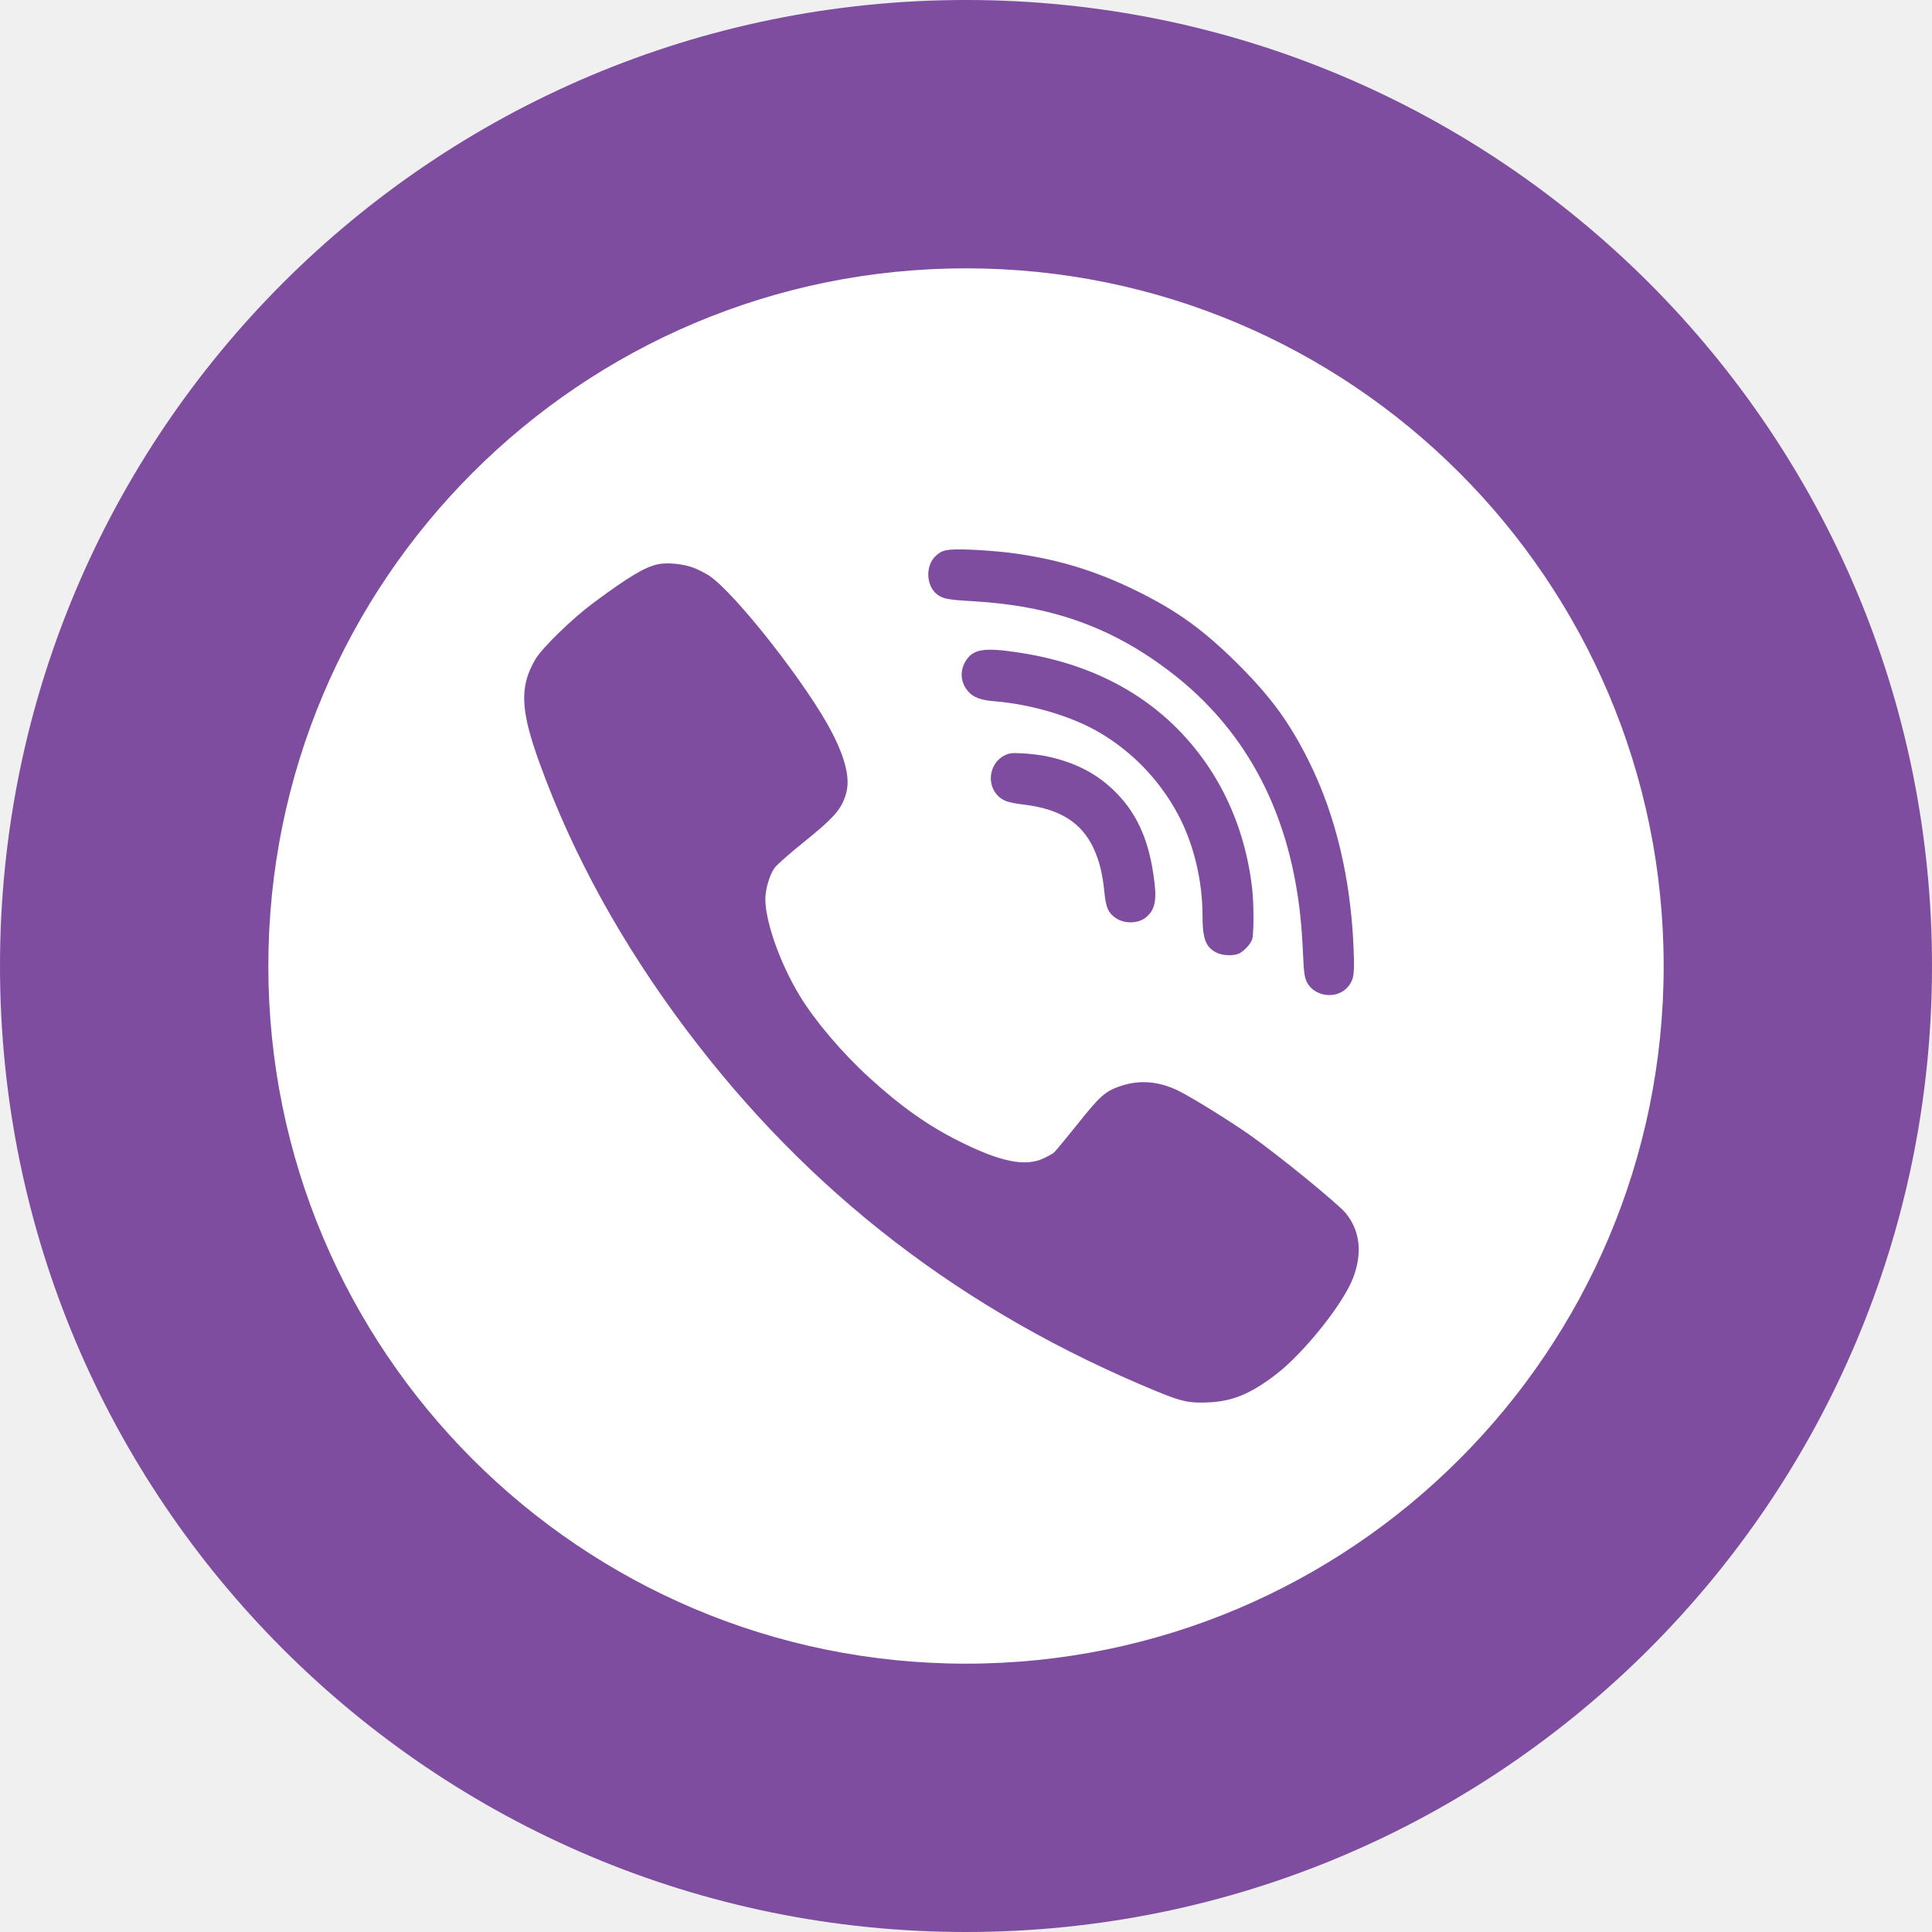
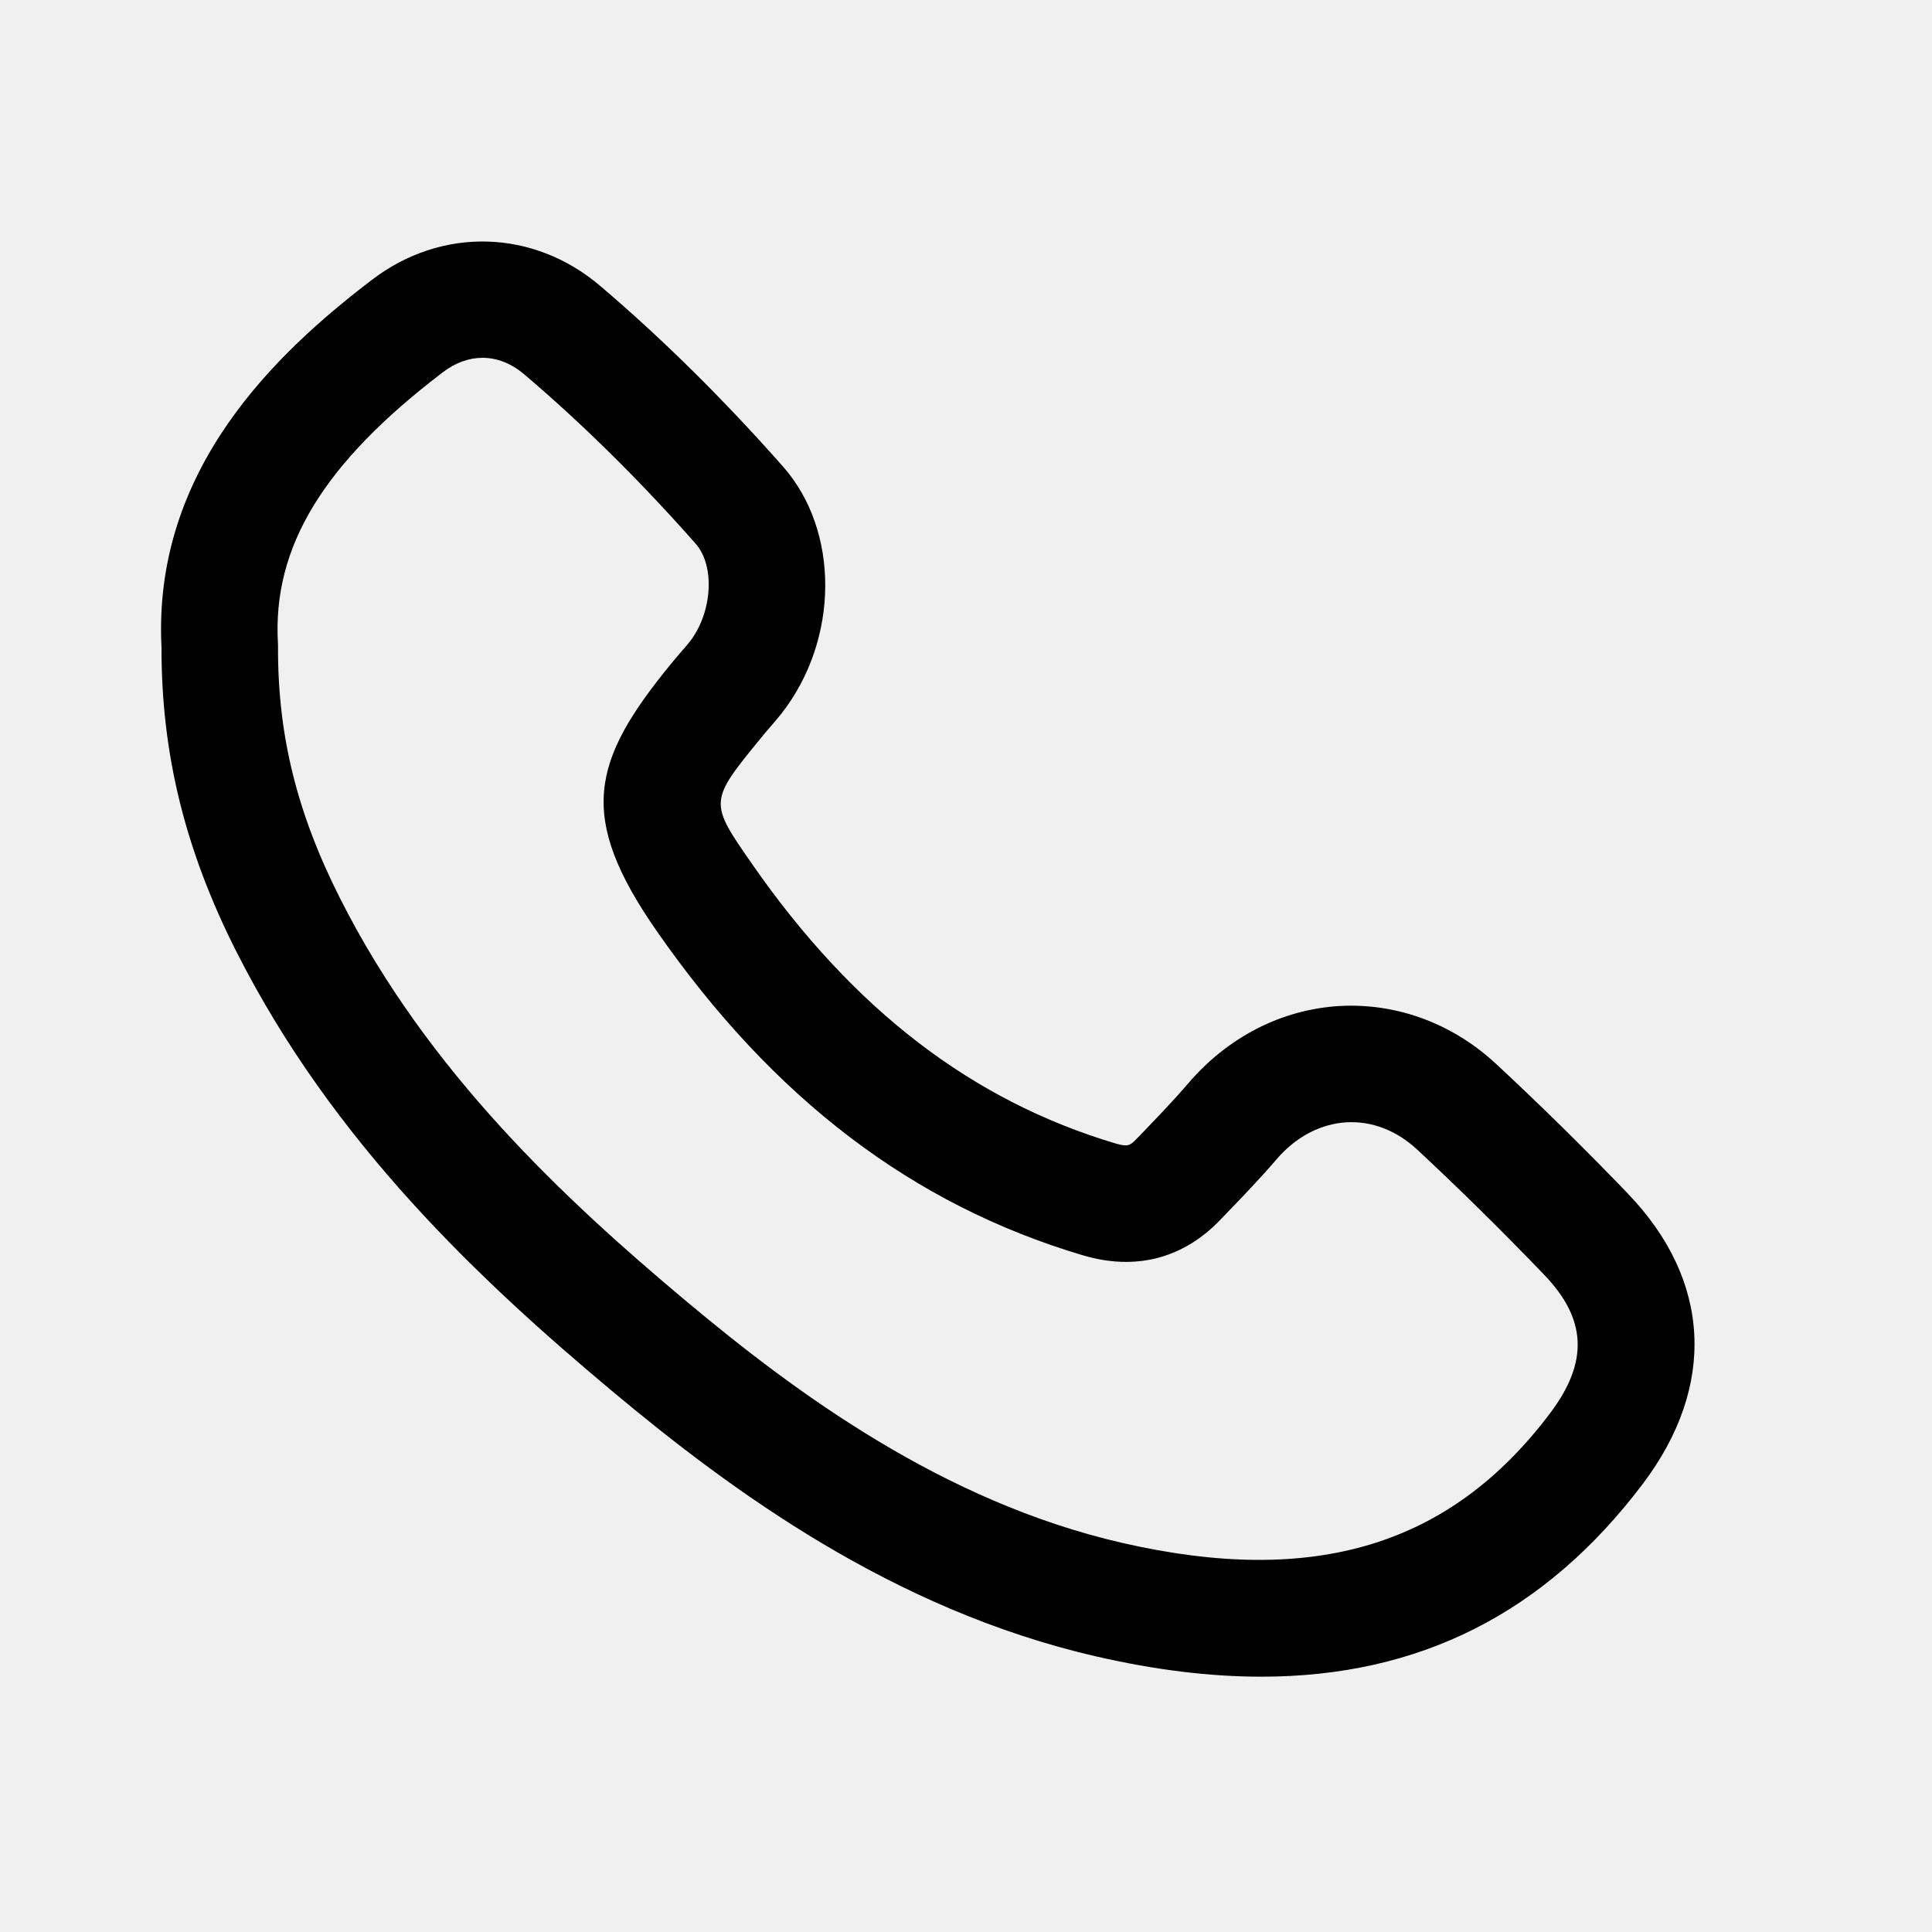
- <svg xmlns="http://www.w3.org/2000/svg" height="32" viewBox="0 0 72 72" width="32">
-   <g fill="none" fill-rule="evenodd">
-     <path d="M36,72 L36,72 C55.882,72 72,55.882 72,36 L72,36 C72,16.118 55.882,-3.65231026e-15 36,0 L36,0 C16.118,3.65231026e-15 -2.4348735e-15,16.118 0,36 L0,36 C2.4348735e-15,55.882 16.118,72 36,72 Z" fill="#7F4DA0" />
-     <path d="M36,62 C50.359,62 62,50.359 62,36 C62,21.641 50.359,10 36,10 C21.641,10 10,21.641 10,36 C10,50.359 21.641,62 36,62 Z M37.557,51.409 C39.325,51.189 40.754,50.763 42.321,49.998 C43.863,49.244 44.85,48.53 46.155,47.232 C47.378,46.006 48.057,45.077 48.776,43.635 C49.778,41.624 50.349,39.232 50.446,36.6 C50.482,35.702 50.457,35.502 50.251,35.245 C49.86,34.748 49.002,34.83 48.709,35.389 C48.617,35.574 48.591,35.733 48.56,36.451 C48.509,37.554 48.432,38.268 48.278,39.12 C47.671,42.46 46.068,45.128 43.508,47.042 C41.376,48.643 39.171,49.423 36.283,49.593 C35.306,49.649 35.137,49.685 34.916,49.854 C34.504,50.178 34.484,50.937 34.88,51.291 C35.121,51.512 35.291,51.543 36.128,51.517 C36.565,51.502 37.208,51.45 37.557,51.409 L37.557,51.409 Z M25.809,50.855 C25.989,50.793 26.266,50.65 26.426,50.547 C27.402,49.901 30.121,46.427 31.01,44.692 C31.519,43.702 31.688,42.968 31.529,42.424 C31.364,41.839 31.092,41.531 29.874,40.551 C29.386,40.156 28.928,39.751 28.857,39.643 C28.672,39.376 28.522,38.853 28.522,38.483 C28.528,37.626 29.083,36.071 29.812,34.876 C30.378,33.947 31.39,32.757 32.392,31.843 C33.569,30.766 34.607,30.032 35.779,29.452 C37.285,28.703 38.205,28.513 38.878,28.826 C39.048,28.903 39.227,29.006 39.284,29.052 C39.335,29.098 39.731,29.58 40.163,30.114 C40.995,31.161 41.185,31.33 41.756,31.525 C42.481,31.771 43.221,31.705 43.966,31.325 C44.531,31.032 45.764,30.268 46.561,29.714 C47.609,28.98 49.85,27.153 50.153,26.789 C50.688,26.132 50.78,25.29 50.421,24.362 C50.04,23.381 48.56,21.544 47.527,20.759 C46.592,20.051 45.929,19.779 45.055,19.738 C44.336,19.702 44.038,19.764 43.118,20.144 C35.902,23.115 30.141,27.548 25.567,33.639 C23.178,36.821 21.358,40.12 20.115,43.543 C19.39,45.539 19.354,46.406 19.95,47.427 C20.207,47.858 21.302,48.926 22.099,49.521 C23.424,50.506 24.036,50.87 24.524,50.973 C24.858,51.045 25.439,50.988 25.809,50.855 L25.809,50.855 Z M37.912,47.689 C41.031,47.232 43.447,45.785 45.03,43.435 C45.919,42.111 46.474,40.556 46.664,38.889 C46.731,38.278 46.731,37.164 46.659,36.98 C46.592,36.805 46.376,36.569 46.191,36.472 C45.991,36.369 45.564,36.379 45.328,36.502 C44.932,36.703 44.814,37.021 44.814,37.883 C44.814,39.212 44.469,40.613 43.873,41.701 C43.195,42.942 42.208,43.969 41.006,44.682 C39.973,45.298 38.446,45.754 37.054,45.867 C36.55,45.908 36.272,46.011 36.082,46.232 C35.789,46.565 35.758,47.017 36.005,47.391 C36.272,47.807 36.684,47.874 37.912,47.689 L37.912,47.689 Z M39.006,43.815 C40.019,43.599 40.795,43.214 41.458,42.593 C42.311,41.788 42.779,40.813 42.984,39.412 C43.123,38.499 43.066,38.139 42.743,37.842 C42.439,37.565 41.879,37.554 41.54,37.816 C41.293,38.001 41.216,38.196 41.16,38.724 C41.093,39.427 40.97,39.92 40.759,40.377 C40.307,41.347 39.51,41.849 38.164,42.014 C37.531,42.091 37.341,42.162 37.136,42.404 C36.761,42.85 36.904,43.574 37.424,43.84 C37.619,43.938 37.701,43.948 38.133,43.923 C38.4,43.907 38.796,43.861 39.006,43.815 L39.006,43.815 Z" fill="#FFF" transform="matrix(1 0 0 -1 0 72)" />
-   </g>
+ <svg xmlns="http://www.w3.org/2000/svg" width="20" height="20" viewBox="0 0 20 20" fill="none">
+   <path d="M13.057 17.357C12.523 17.357 11.954 17.287 11.347 17.147C9.239 16.663 7.565 15.427 6.342 14.405C4.978 13.264 3.447 11.83 2.446 9.849C1.916 8.801 1.67 7.802 1.672 6.705C1.577 4.855 2.868 3.646 3.85 2.897C4.57 2.346 5.519 2.371 6.21 2.957C6.854 3.504 7.491 4.134 8.105 4.829C8.694 5.496 8.688 6.618 8.092 7.384C8.048 7.439 8.002 7.493 7.956 7.546C7.931 7.575 7.905 7.604 7.881 7.635C7.337 8.3 7.337 8.3 7.791 8.952C8.835 10.452 10.065 11.396 11.551 11.838C11.676 11.875 11.701 11.856 11.762 11.793L11.832 11.721C11.997 11.549 12.153 11.387 12.298 11.218C12.71 10.735 13.268 10.449 13.869 10.414C14.458 10.382 15.035 10.593 15.489 11.015C15.938 11.432 16.397 11.883 16.853 12.357V12.358C17.714 13.254 17.77 14.348 17.007 15.36C15.998 16.696 14.697 17.357 13.057 17.357ZM4.995 3.704C4.855 3.704 4.714 3.754 4.581 3.856C3.346 4.798 2.821 5.662 2.877 6.656L2.878 6.674L2.878 6.692C2.874 7.61 3.073 8.416 3.523 9.305C4.425 11.091 5.845 12.417 7.116 13.48C8.235 14.416 9.758 15.545 11.617 15.972C13.604 16.428 15.01 16.003 16.044 14.633C16.447 14.1 16.428 13.656 15.983 13.194C15.543 12.736 15.101 12.301 14.669 11.899C14.454 11.7 14.2 11.604 13.939 11.618C13.669 11.634 13.412 11.77 13.214 12.002C13.046 12.198 12.87 12.381 12.7 12.557L12.632 12.628C12.246 13.03 11.753 13.157 11.207 12.994C9.449 12.471 8.007 11.374 6.801 9.642C5.973 8.453 6.12 7.882 6.947 6.871C6.979 6.832 7.012 6.794 7.045 6.755C7.078 6.718 7.11 6.681 7.14 6.643C7.375 6.341 7.404 5.857 7.201 5.628C6.625 4.975 6.029 4.387 5.429 3.877C5.293 3.761 5.145 3.704 4.995 3.704Z" fill="black" />
</svg>
